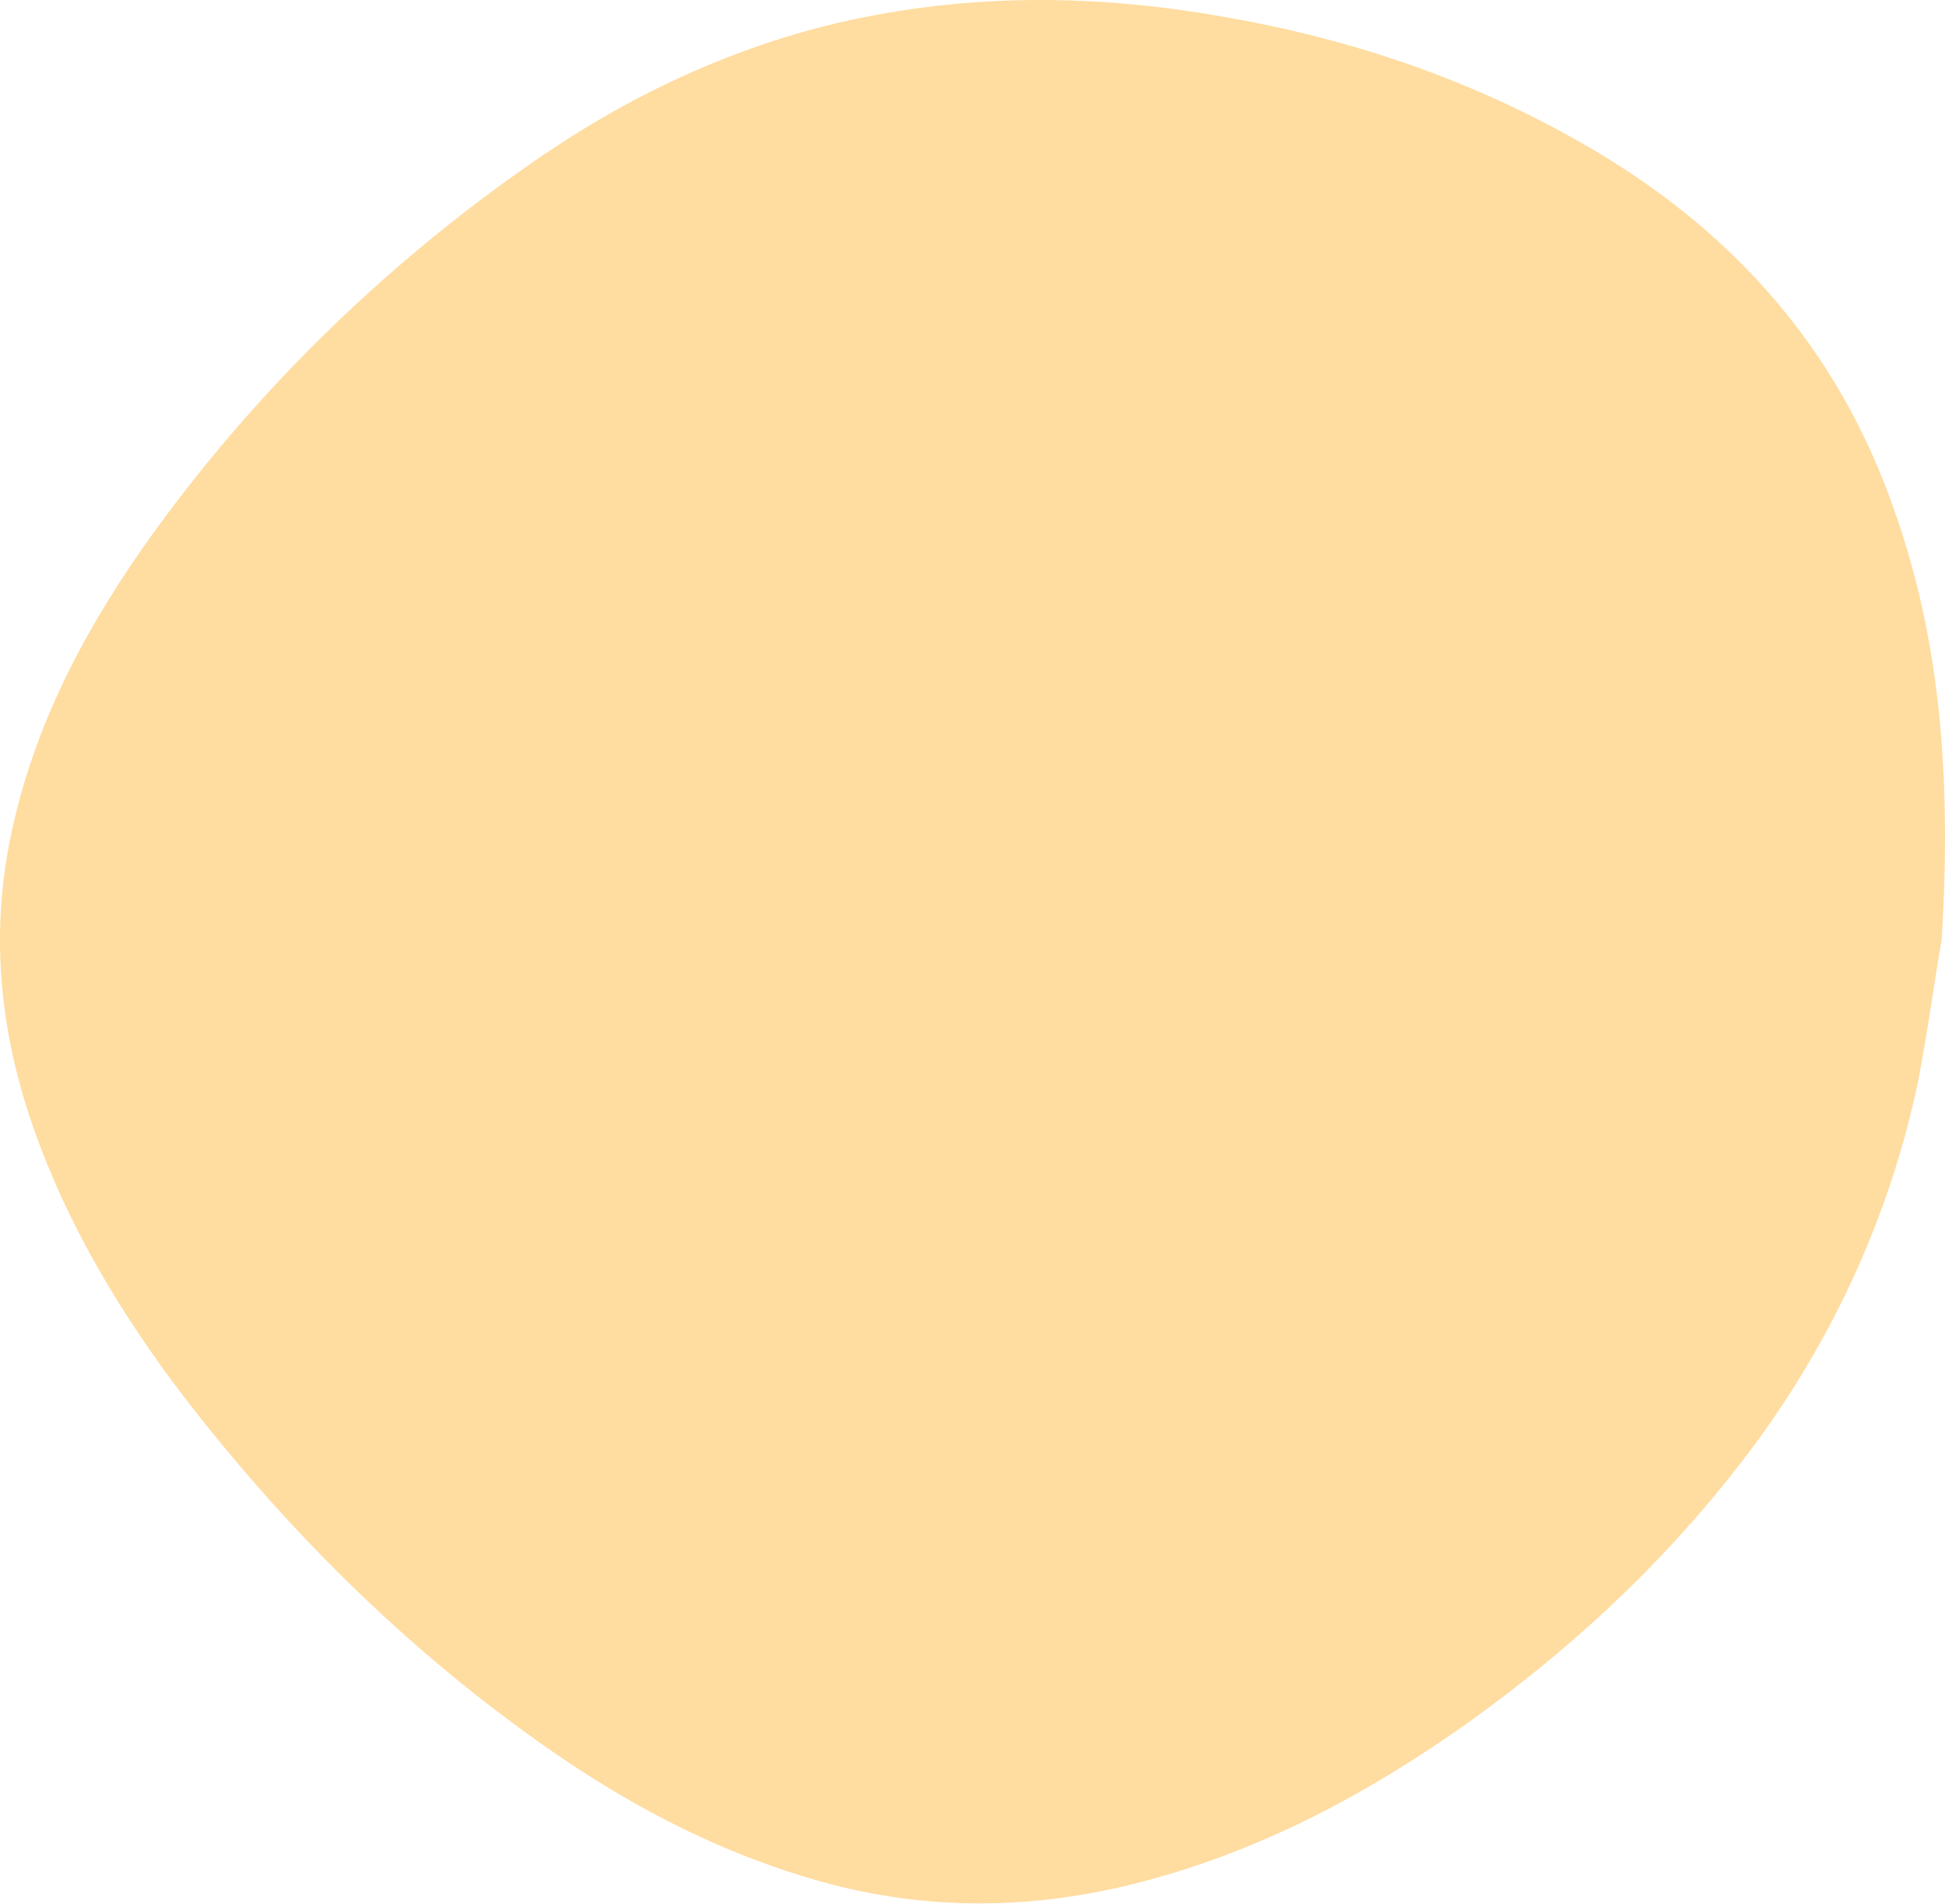
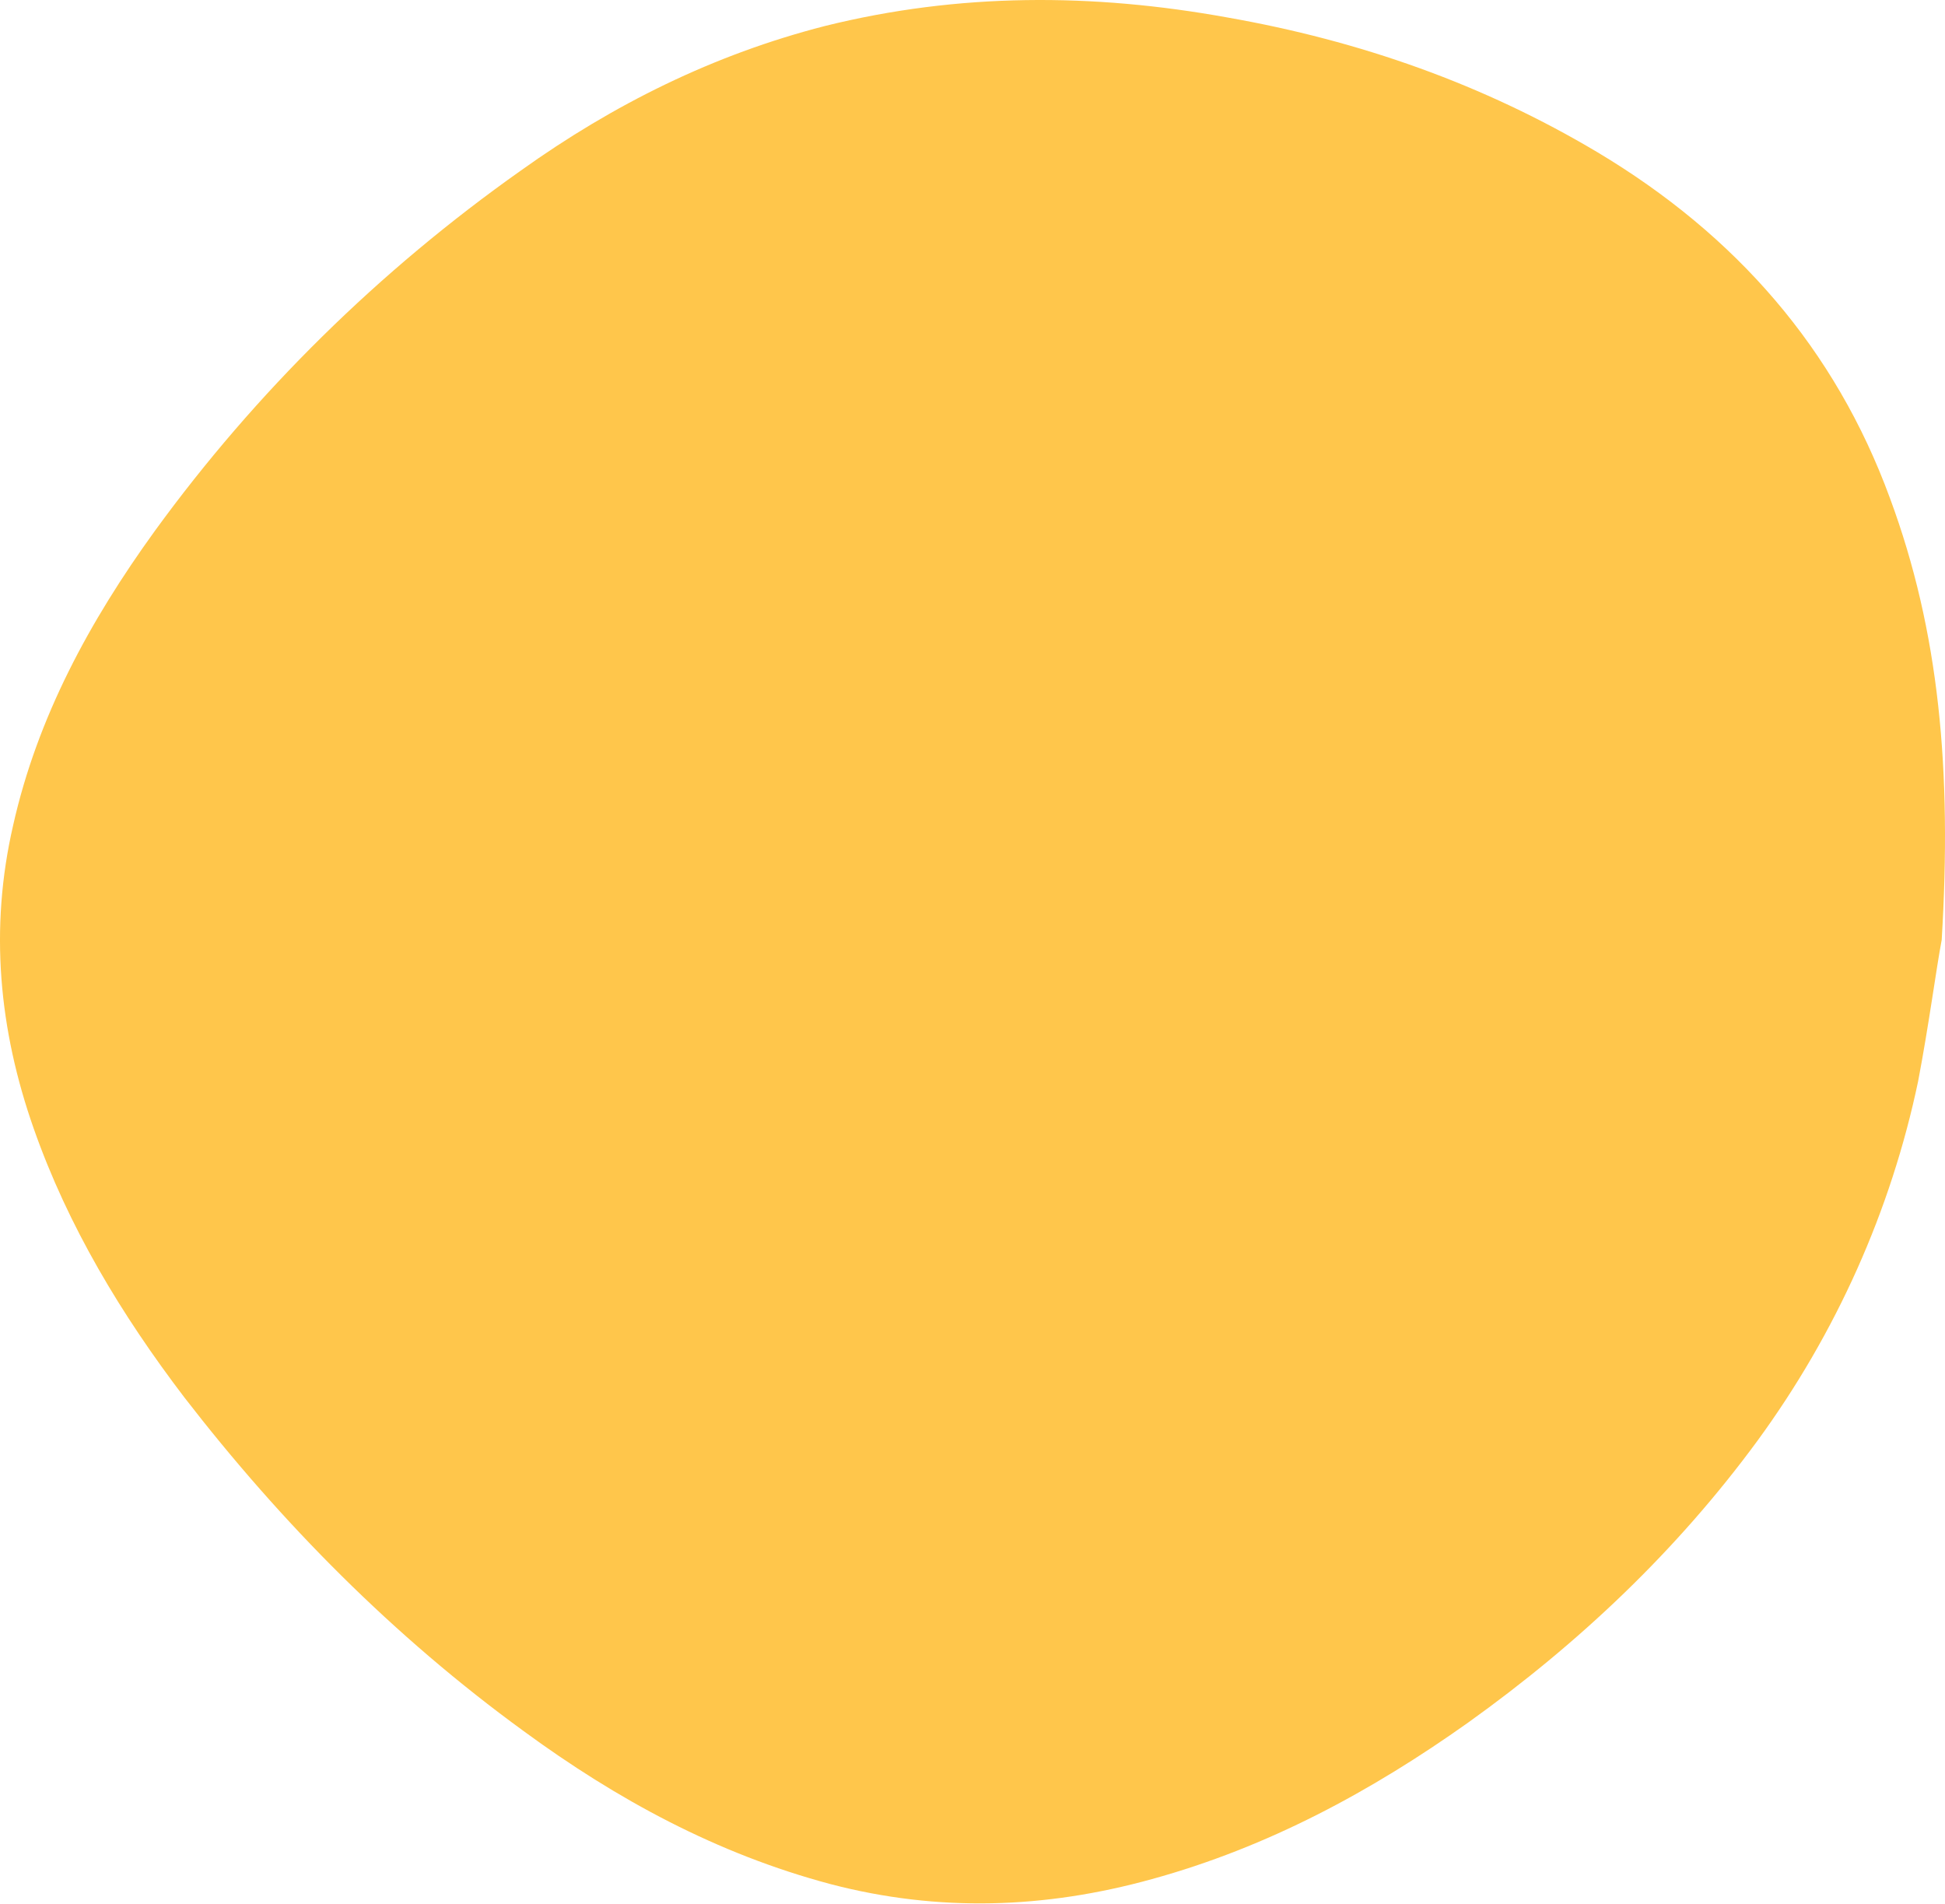
<svg xmlns="http://www.w3.org/2000/svg" width="372" height="364" viewBox="0 0 372 364">
-   <path fill="#FFDCA0" fill-rule="evenodd" d="M725.367,277.245 C727.328,309.627 724.924,336.228 715.458,361.771 C704.993,390.315 686.049,412.021 659.55,427.872 C637.683,440.905 614.057,449.213 588.748,453.659 C562.996,458.323 537.409,458.396 511.745,452.019 C490.46,446.565 471.289,437.018 453.623,424.386 C426.529,405.244 402.885,381.971 383.631,355.492 C371.103,338.183 361.143,319.794 356.512,299.169 C351.956,279.407 353.791,260.119 360.447,241.182 C367.028,222.453 377.215,205.581 389.249,189.779 C407.851,165.717 429.238,144.085 454.154,125.95 C471.934,112.917 491.093,102.471 512.897,96.677 C533.448,91.309 553.847,91.977 574.322,97.649 C596.493,103.746 616.285,114.435 634.773,127.565 C656.033,142.773 674.723,160.494 690.111,181.447 C705.202,202.09 715.672,225.51 720.862,250.231 C722.937,261.127 724.329,271.791 725.367,277.245 Z" transform="matrix(1 0 0 -1 -354 457)" />
+   <path fill="#FFC64B" fill-rule="evenodd" d="M725.367,277.245 C727.328,309.627 724.924,336.228 715.458,361.771 C704.993,390.315 686.049,412.021 659.55,427.872 C637.683,440.905 614.057,449.213 588.748,453.659 C562.996,458.323 537.409,458.396 511.745,452.019 C490.46,446.565 471.289,437.018 453.623,424.386 C426.529,405.244 402.885,381.971 383.631,355.492 C371.103,338.183 361.143,319.794 356.512,299.169 C351.956,279.407 353.791,260.119 360.447,241.182 C367.028,222.453 377.215,205.581 389.249,189.779 C407.851,165.717 429.238,144.085 454.154,125.95 C471.934,112.917 491.093,102.471 512.897,96.677 C533.448,91.309 553.847,91.977 574.322,97.649 C596.493,103.746 616.285,114.435 634.773,127.565 C656.033,142.773 674.723,160.494 690.111,181.447 C705.202,202.09 715.672,225.51 720.862,250.231 C722.937,261.127 724.329,271.791 725.367,277.245 Z" transform="matrix(1 0 0 -1 -354 457)" />
</svg>
